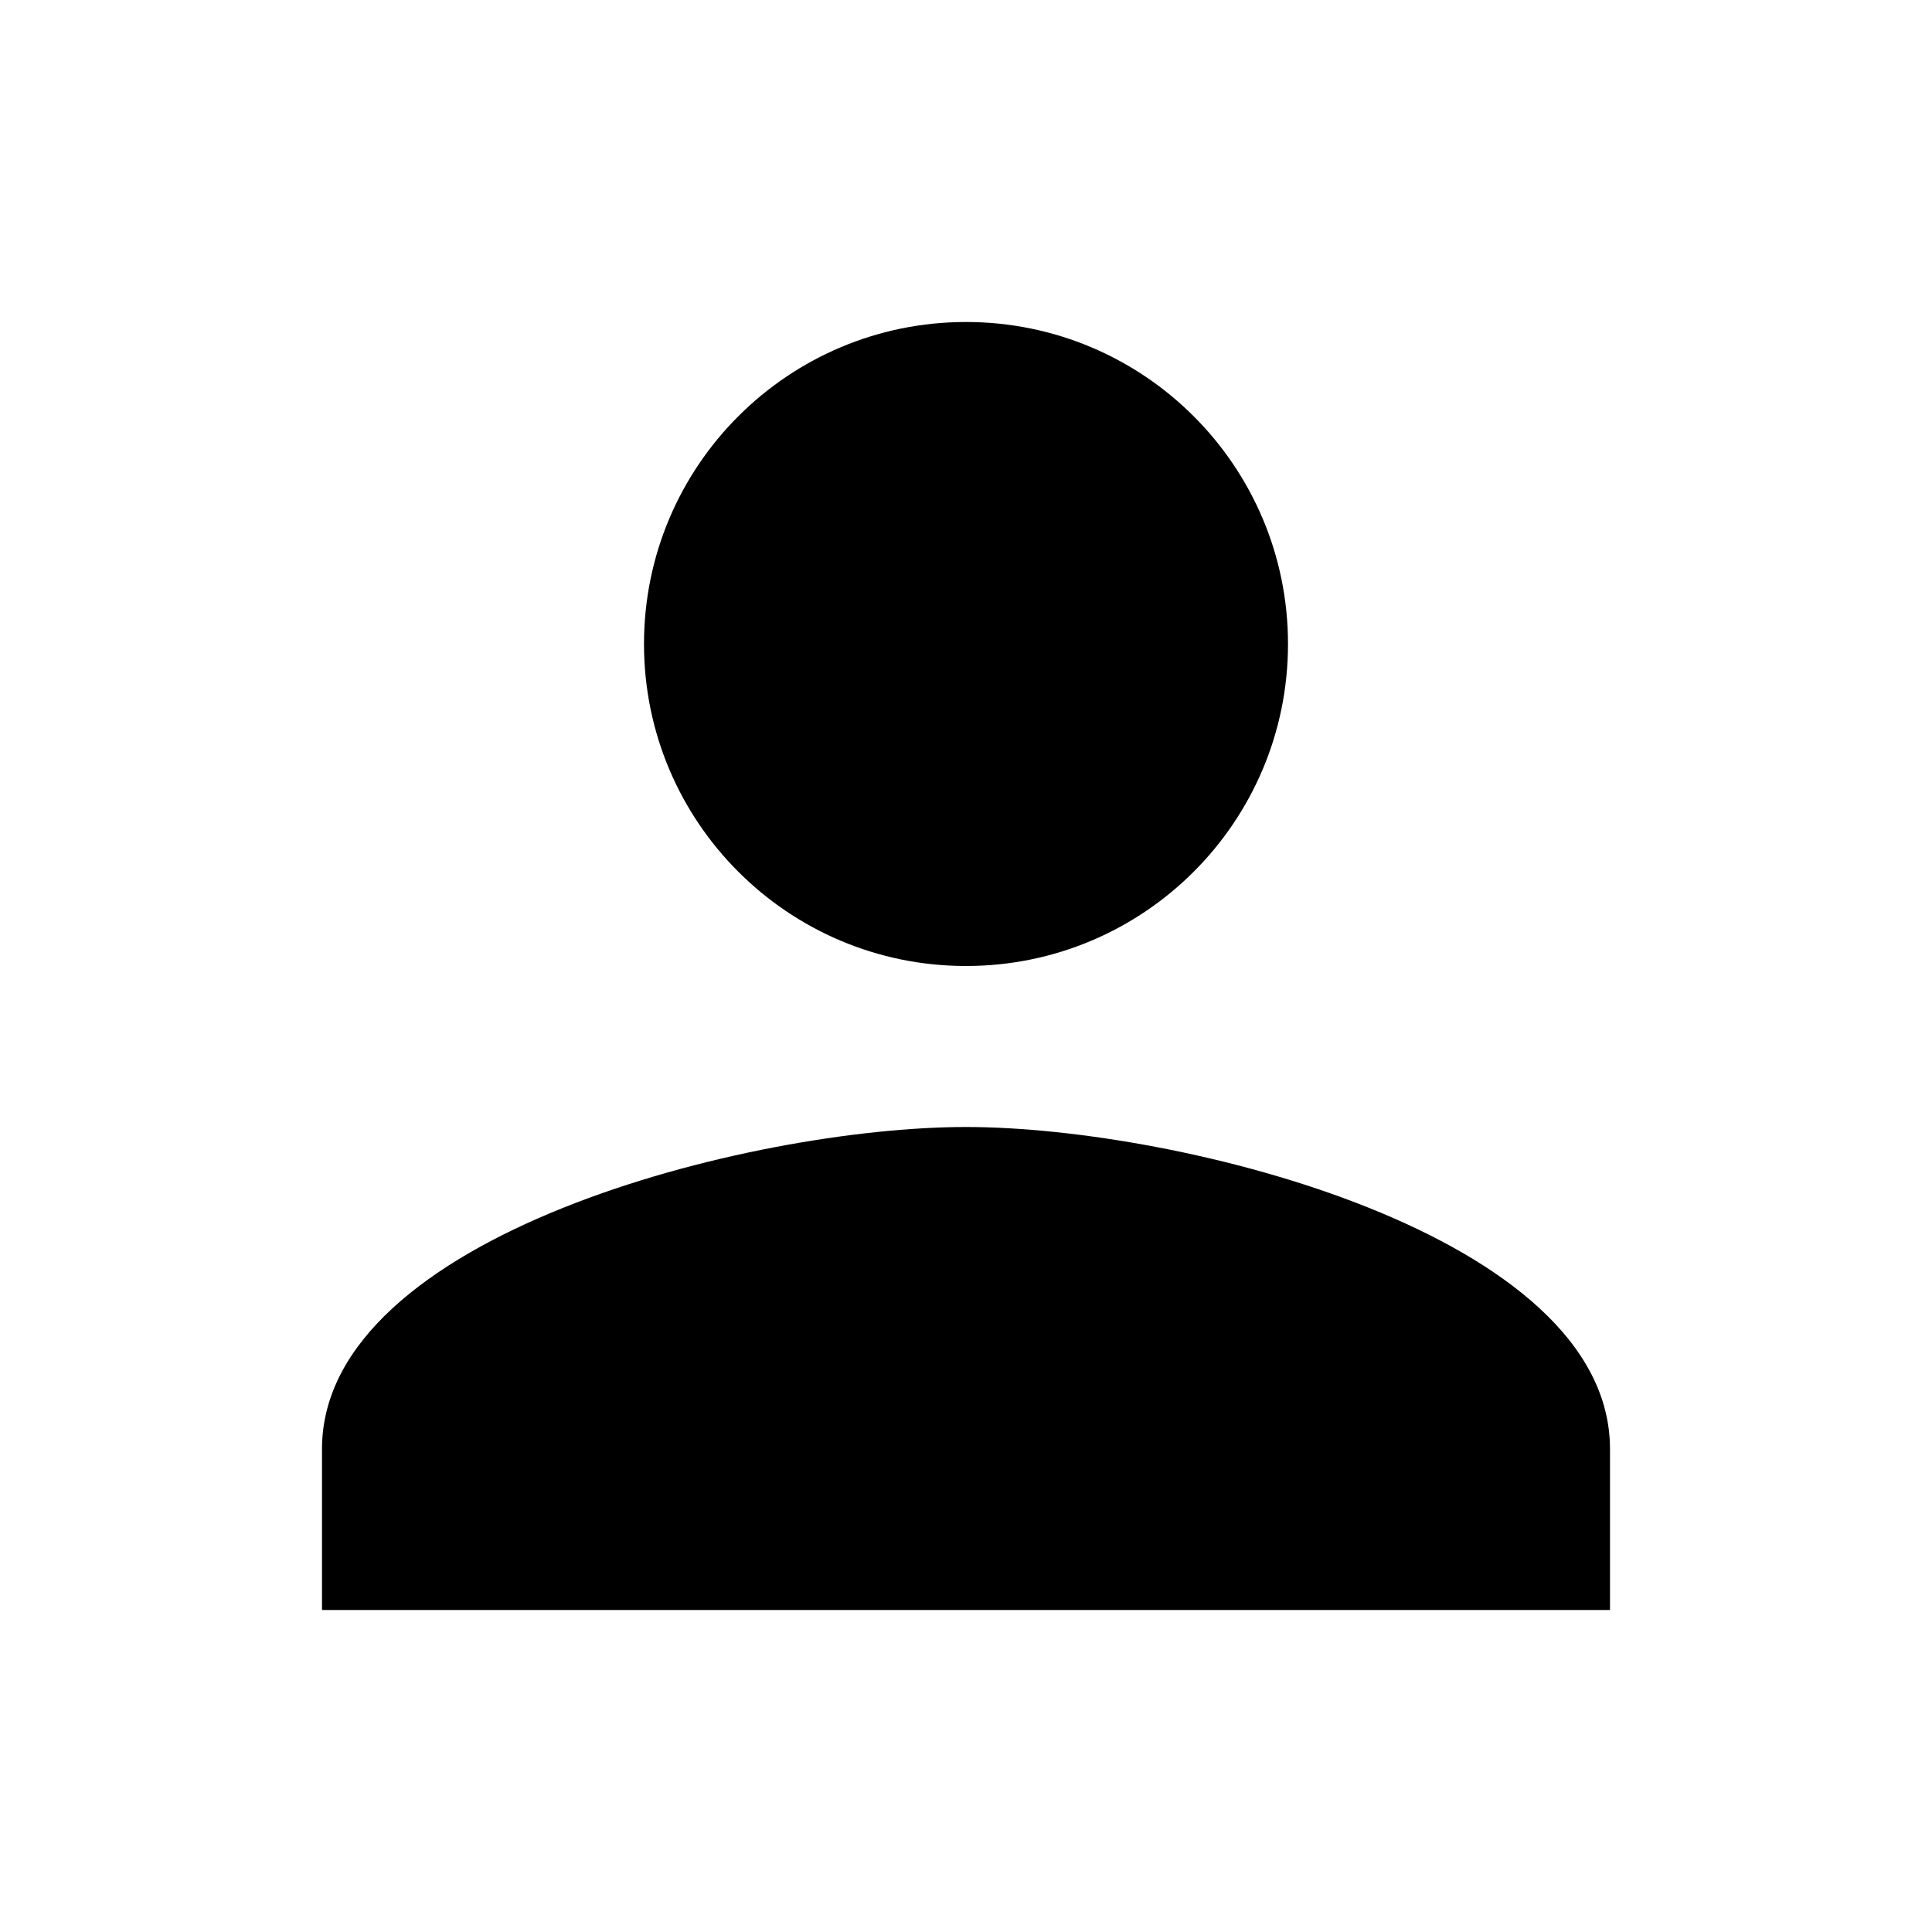
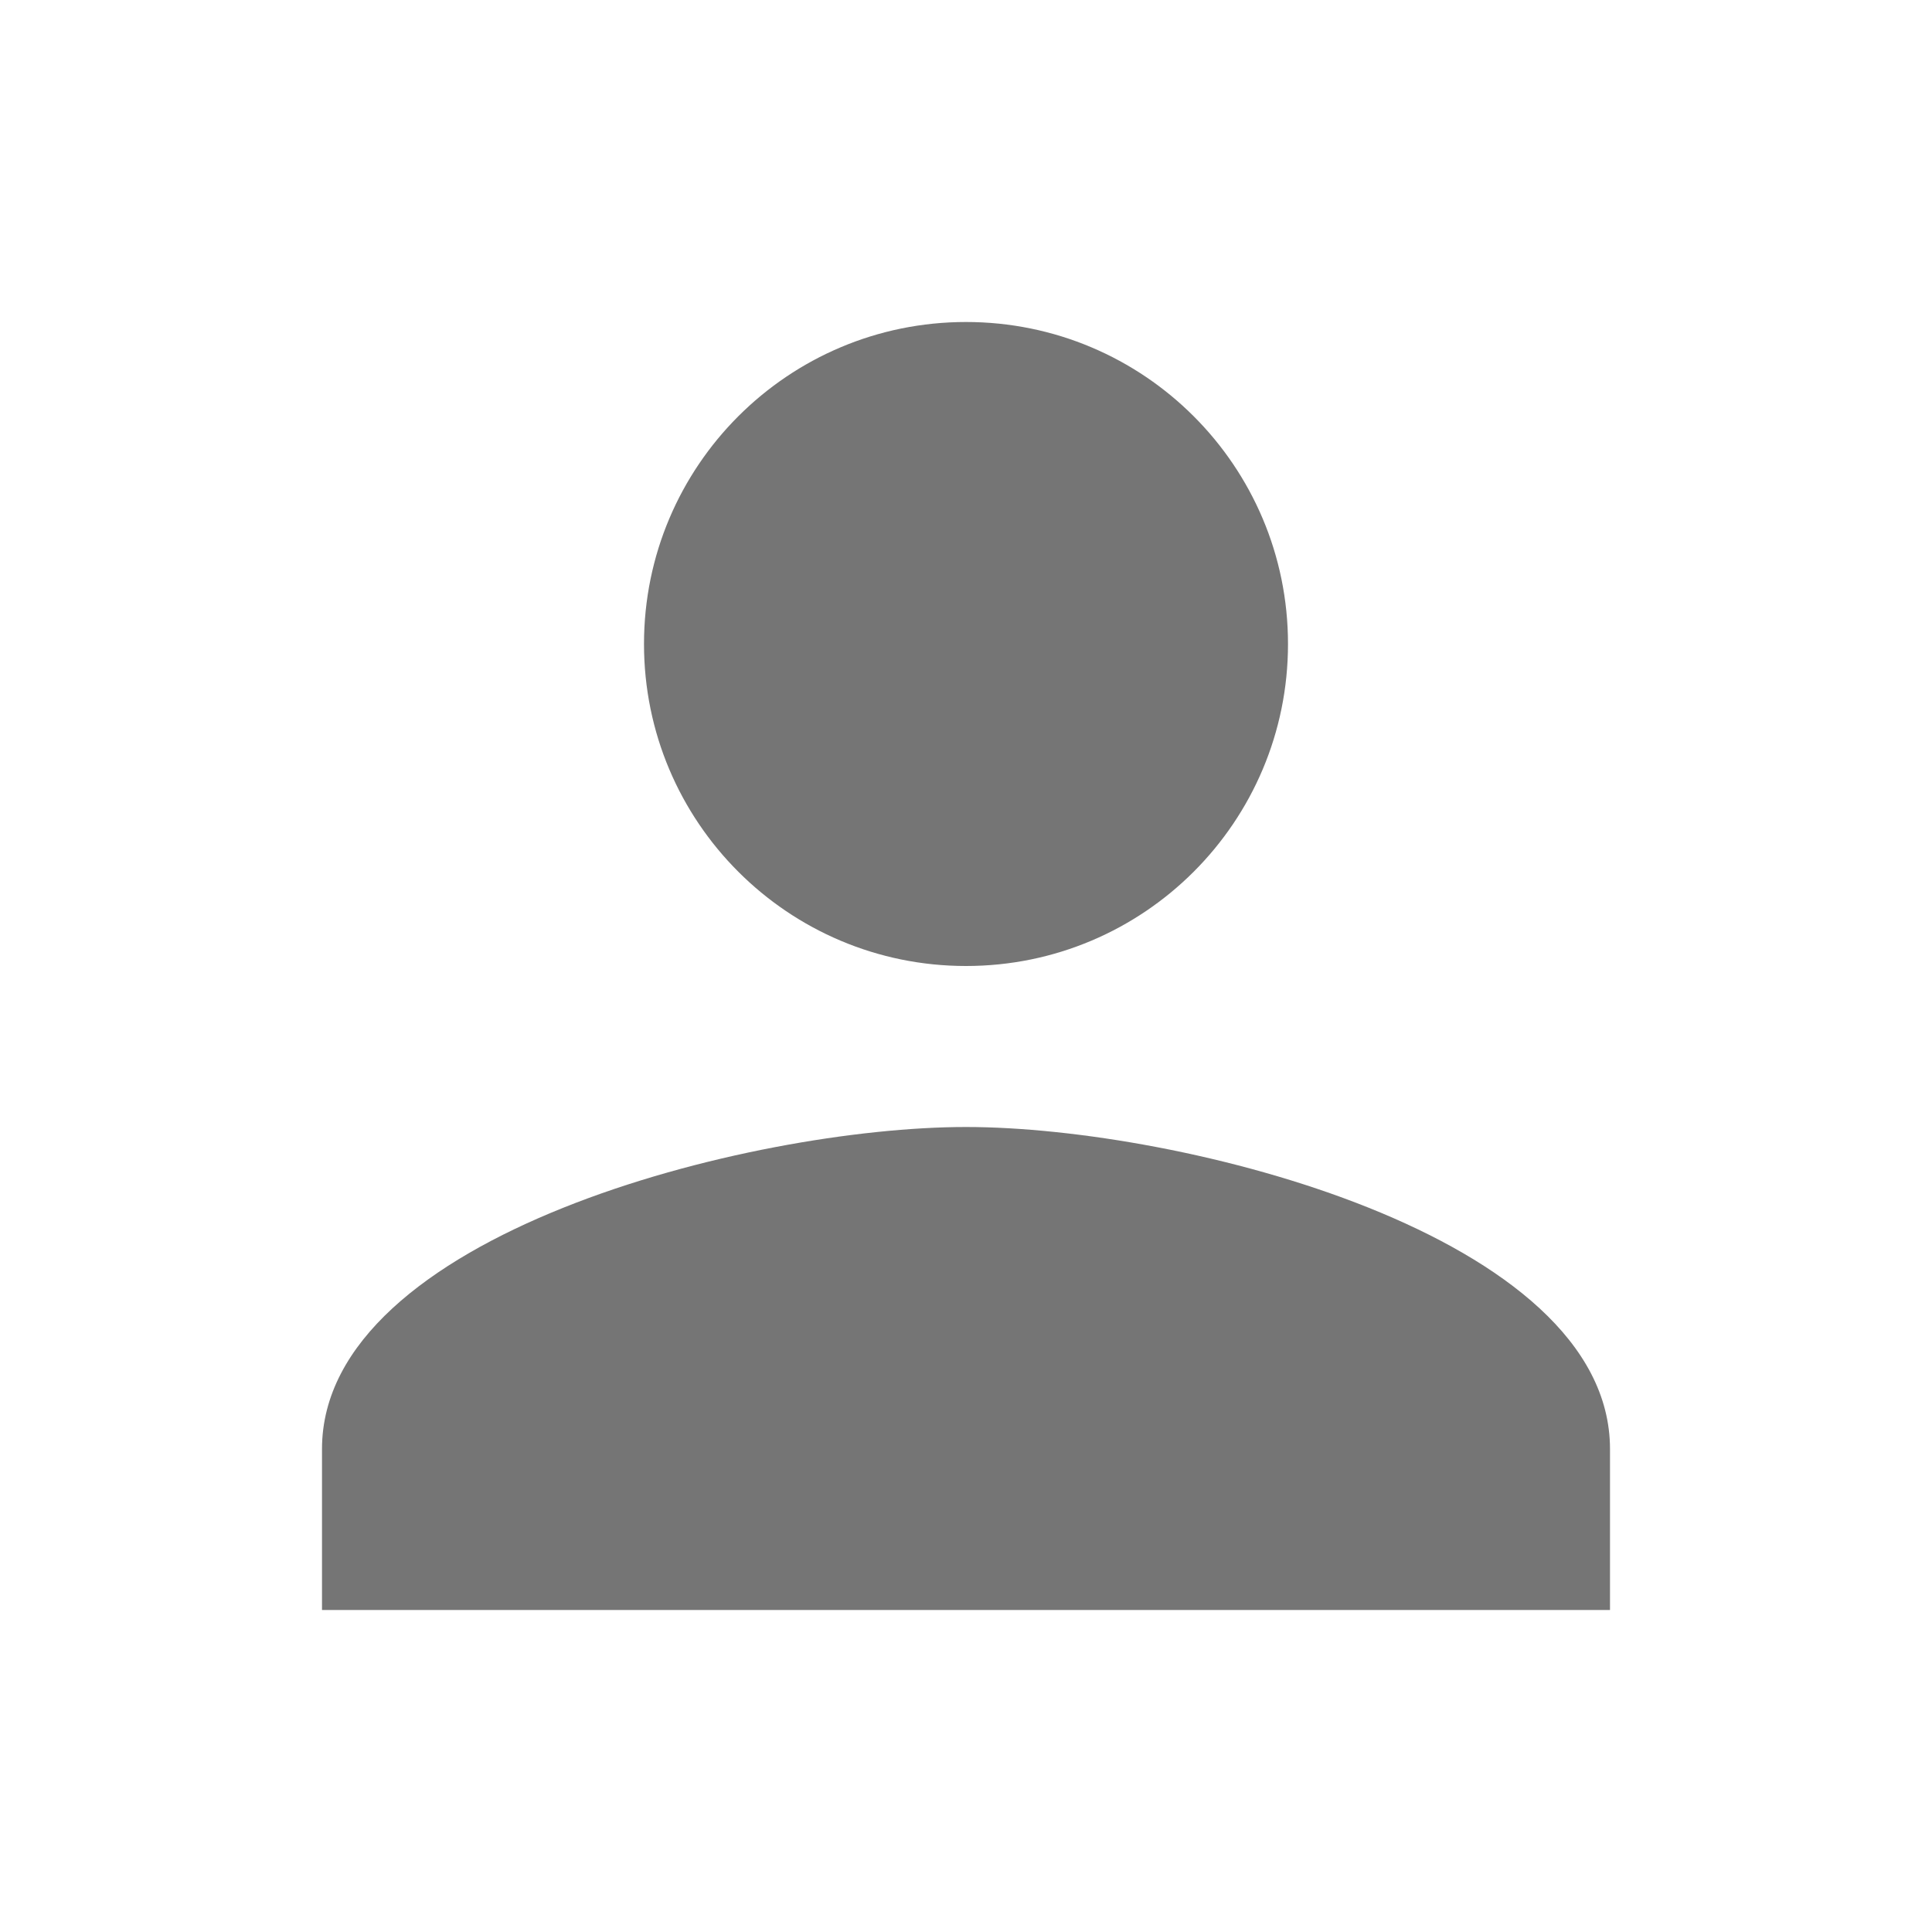
- <svg xmlns="http://www.w3.org/2000/svg" fill="#000000" height="24" viewBox="0 0 24 24" width="24">
+ <svg xmlns="http://www.w3.org/2000/svg" fill="#757575" height="24" viewBox="0 0 24 24" width="24">
  <path d="M12 12c2.21 0 4-1.79 4-4s-1.79-4-4-4-4 1.79-4 4 1.79 4 4 4zm0 2c-2.67 0-8 1.34-8 4v2h16v-2c0-2.66-5.33-4-8-4z" />
  <path d="M0 0h24v24H0z" fill="none" />
</svg>
